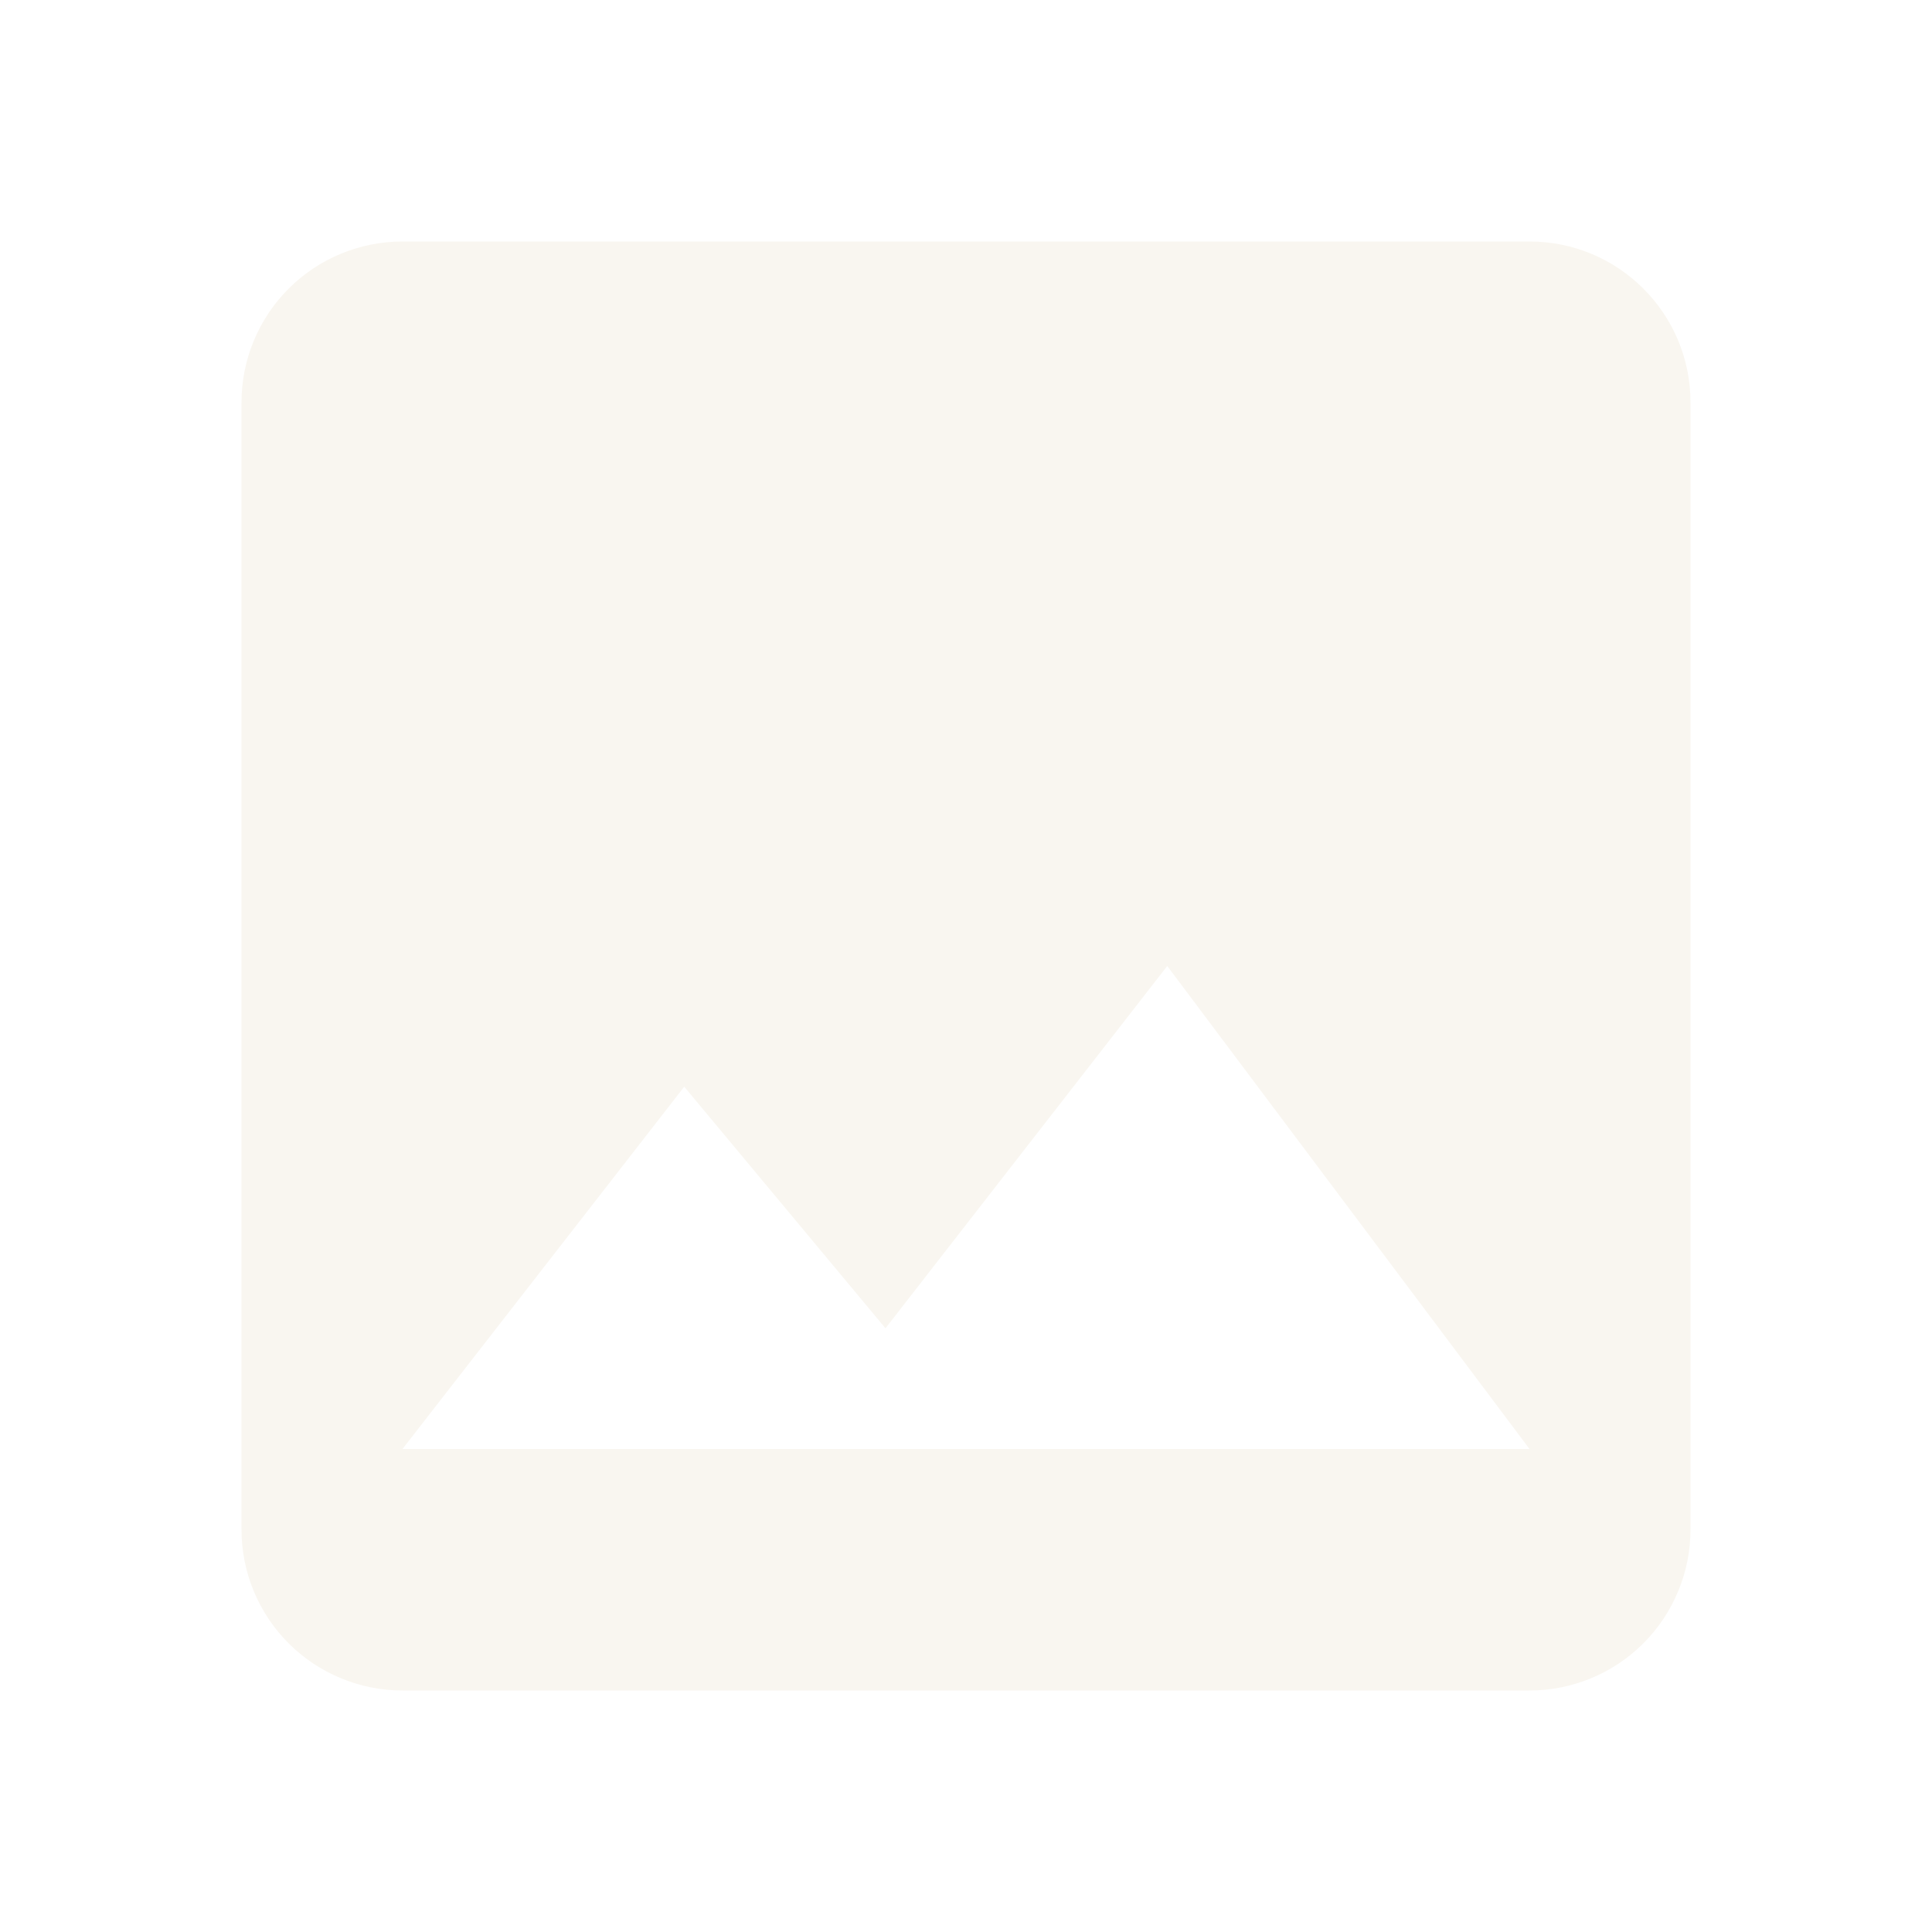
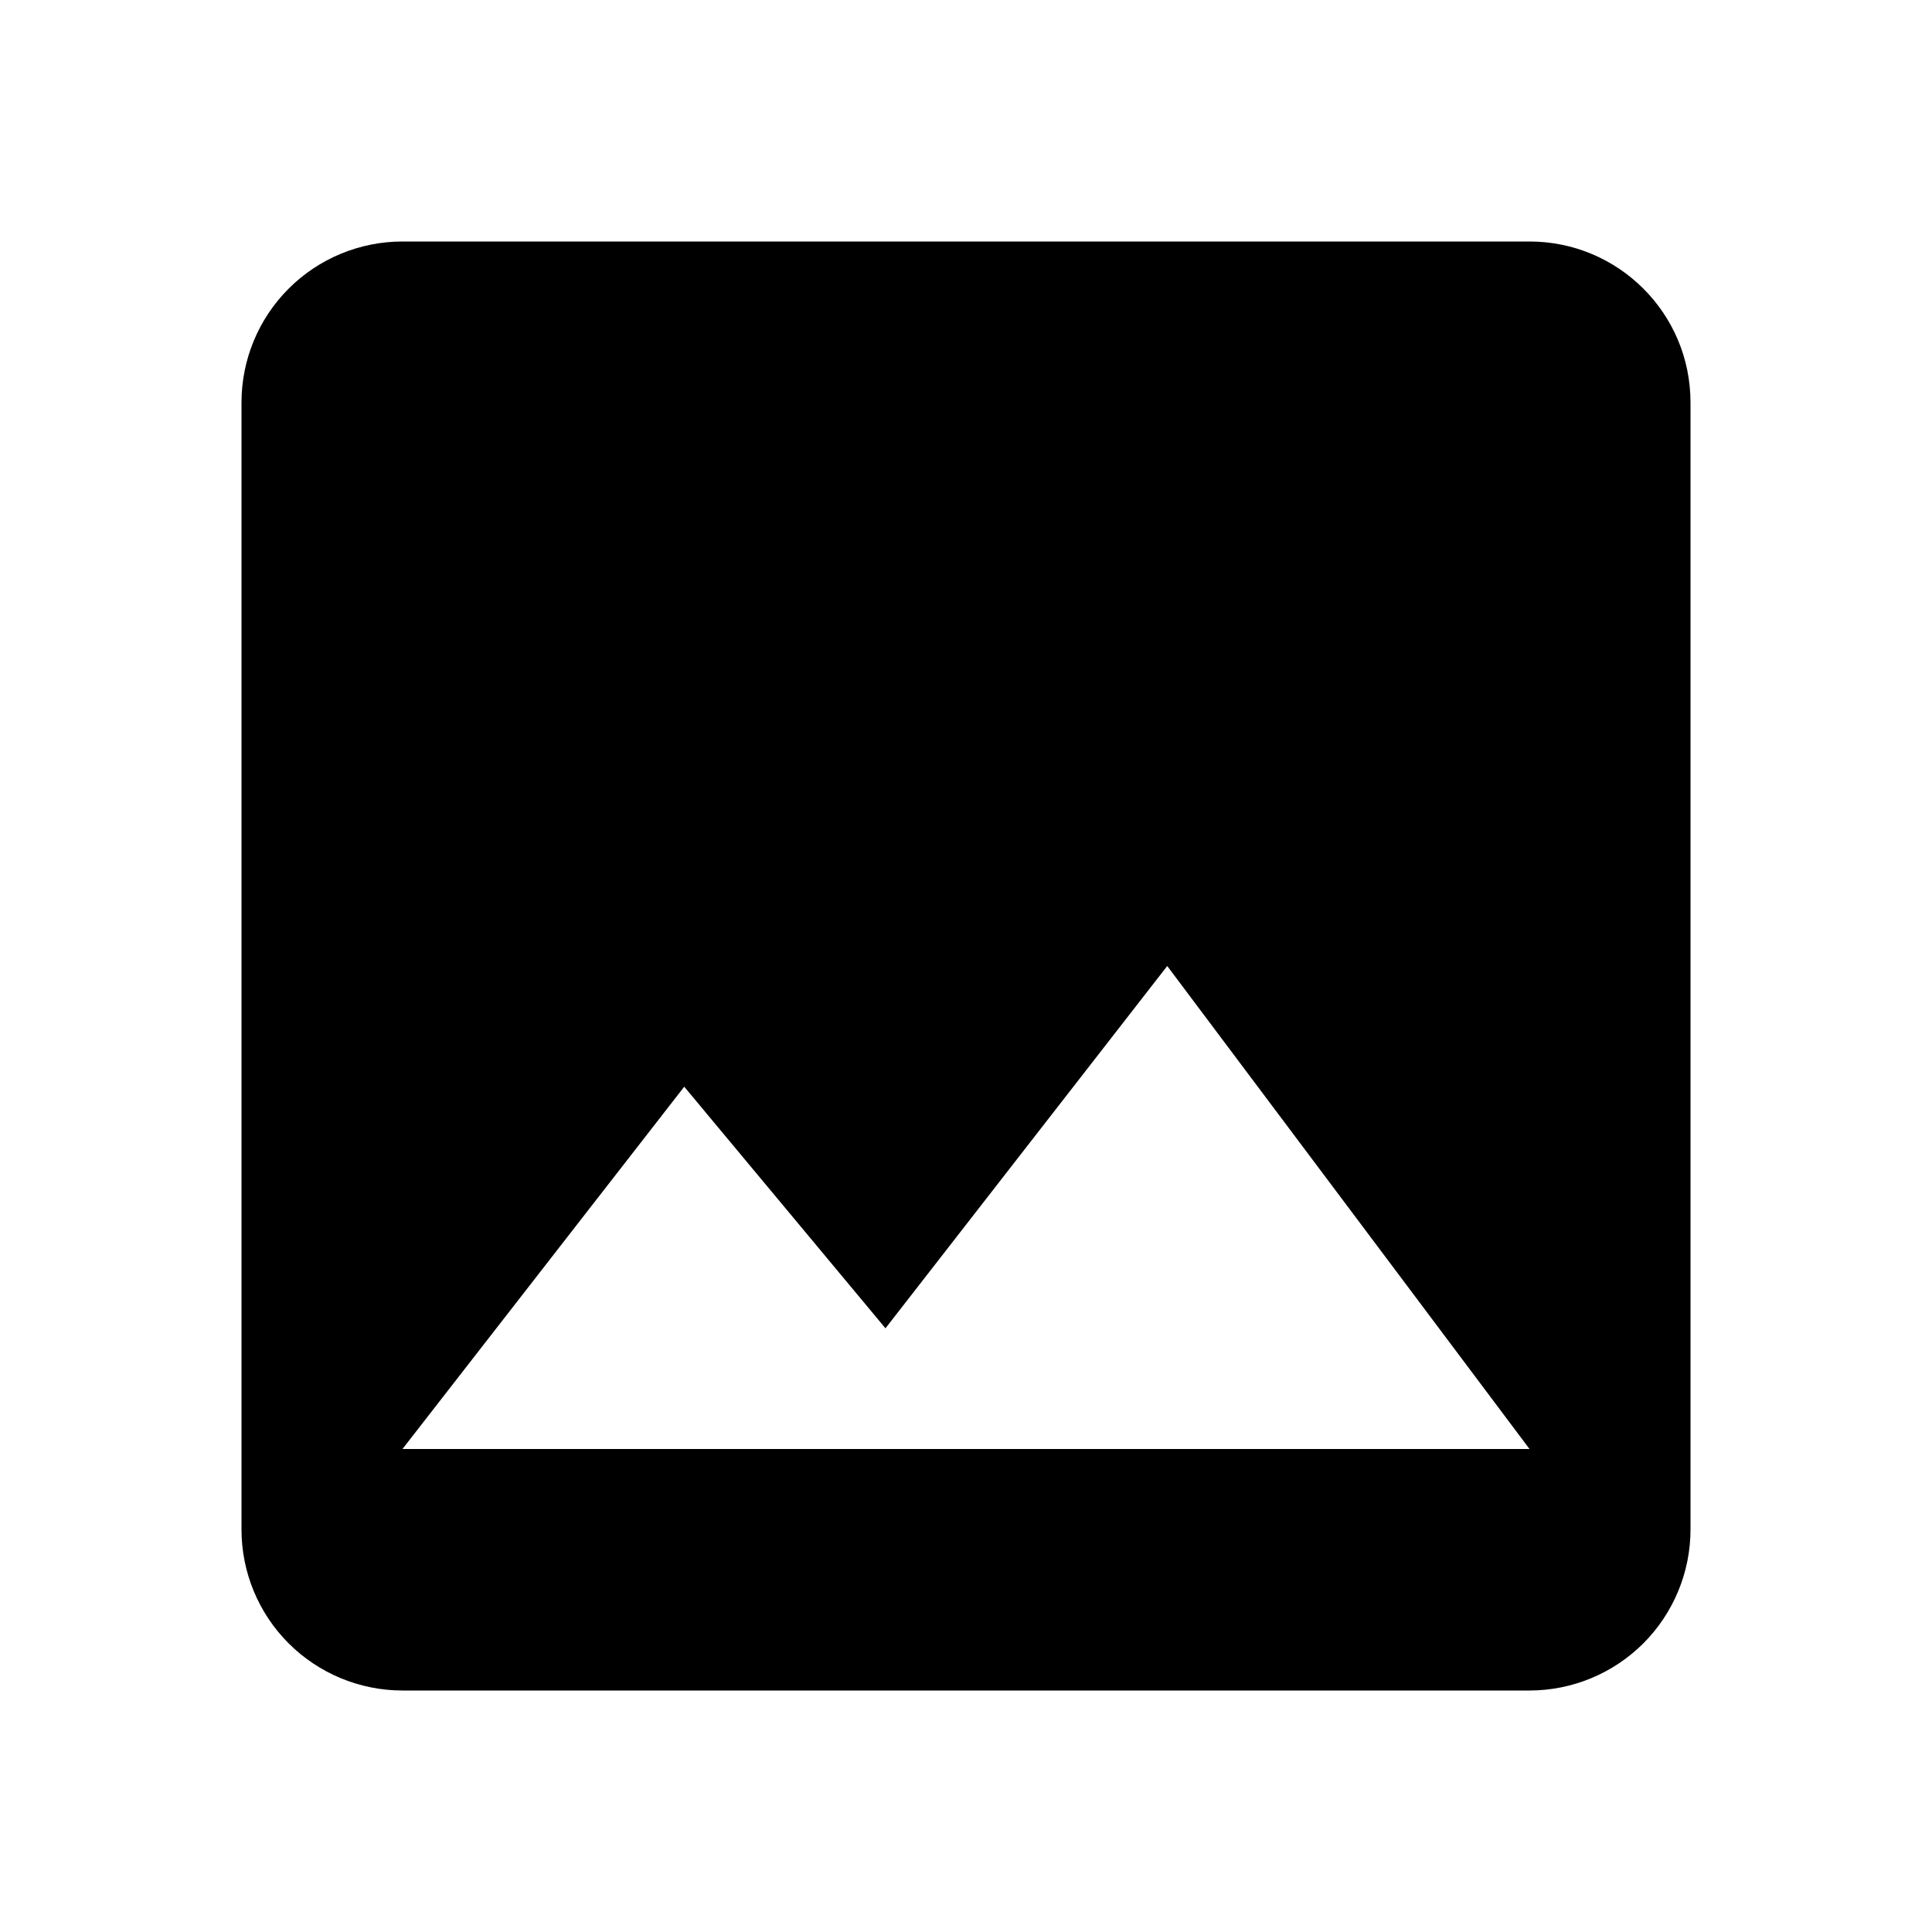
<svg xmlns="http://www.w3.org/2000/svg" width="25" height="25" viewBox="0 0 25 25" fill="none">
-   <path d="M8.854 14.062C8.854 14.062 10.441 15.967 11.458 17.188C12.882 15.357 13.68 14.331 15.104 12.5C16.935 14.941 17.961 16.309 19.792 18.75C14.097 18.75 10.903 18.75 5.208 18.75M21.875 19.792V5.208C21.875 4.052 20.938 3.125 19.792 3.125H5.208C4.656 3.125 4.126 3.344 3.735 3.735C3.344 4.126 3.125 4.656 3.125 5.208V19.792C3.125 20.344 3.344 20.874 3.735 21.265C4.126 21.655 4.656 21.875 5.208 21.875H19.792C20.344 21.875 20.874 21.655 21.265 21.265C21.655 20.874 21.875 20.344 21.875 19.792Z" fill="#F9F6F0" />
+   <path d="M8.854 14.062C8.854 14.062 10.441 15.967 11.458 17.188C12.882 15.357 13.68 14.331 15.104 12.5C16.935 14.941 17.961 16.309 19.792 18.75C14.097 18.75 10.903 18.75 5.208 18.75M21.875 19.792V5.208C21.875 4.052 20.938 3.125 19.792 3.125H5.208C4.656 3.125 4.126 3.344 3.735 3.735C3.344 4.126 3.125 4.656 3.125 5.208V19.792C3.125 20.344 3.344 20.874 3.735 21.265C4.126 21.655 4.656 21.875 5.208 21.875H19.792C20.344 21.875 20.874 21.655 21.265 21.265C21.655 20.874 21.875 20.344 21.875 19.792Z" fill="currentColor" />
</svg>
